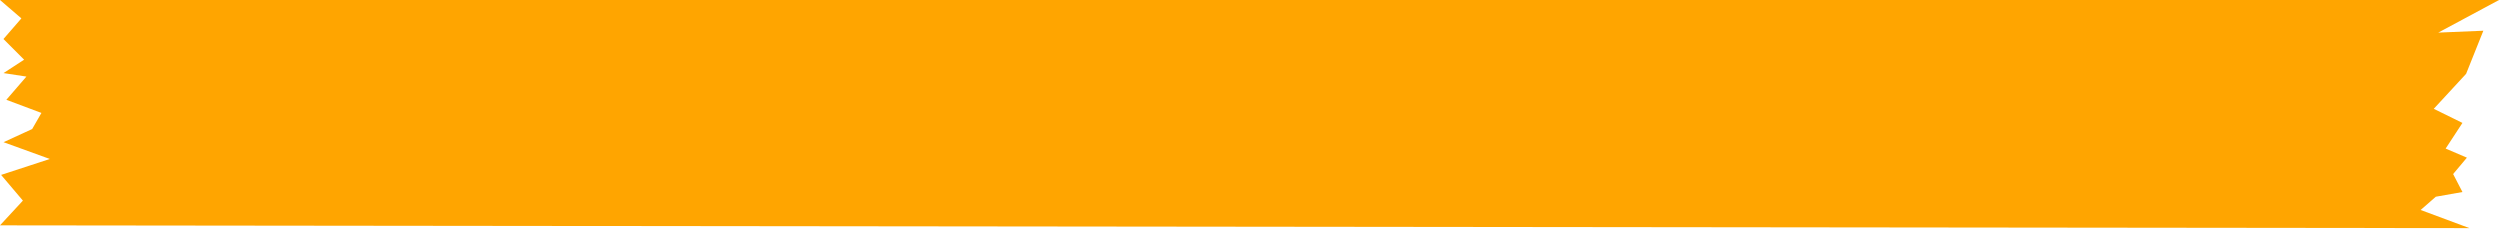
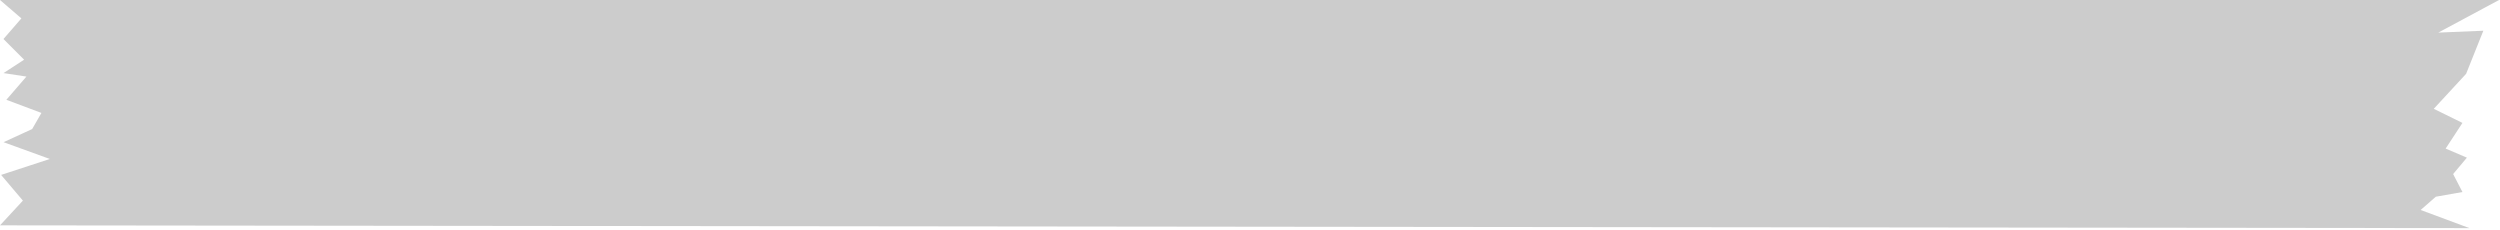
<svg xmlns="http://www.w3.org/2000/svg" width="1407" height="129" viewBox="0 0 1407 129" fill="none">
-   <path d="M1389.8 128.384L0 126.825L12.887 112.906L0.623 98.438L28.041 89.472L1.999 80.024L18.106 72.621L23.319 63.556L3.576 56.164L14.862 43.096L1.988 41.133L13.569 33.587L1.948 21.956L12.036 10.348L0 3.03596e-05L1406.43 0.01L1372.25 18.35L1397.63 17.291L1387.92 41.555L1369.72 61.237L1385.86 69.175L1376.41 83.619L1388.37 88.729L1380.62 97.953L1385.87 108.066L1370.88 110.711L1362.34 118.173L1389.8 128.384Z" fill="#FFA500" />
+   <path d="M1389.8 128.384L0 126.825L12.887 112.906L0.623 98.438L28.041 89.472L1.999 80.024L18.106 72.621L23.319 63.556L3.576 56.164L14.862 43.096L1.988 41.133L13.569 33.587L1.948 21.956L12.036 10.348L0 3.03596e-05L1406.43 0.01L1372.25 18.35L1397.63 17.291L1387.92 41.555L1369.72 61.237L1385.86 69.175L1376.41 83.619L1388.37 88.729L1380.62 97.953L1385.87 108.066L1370.88 110.711L1362.34 118.173L1389.8 128.384Z" fill="#CCCCCC" />
</svg>
